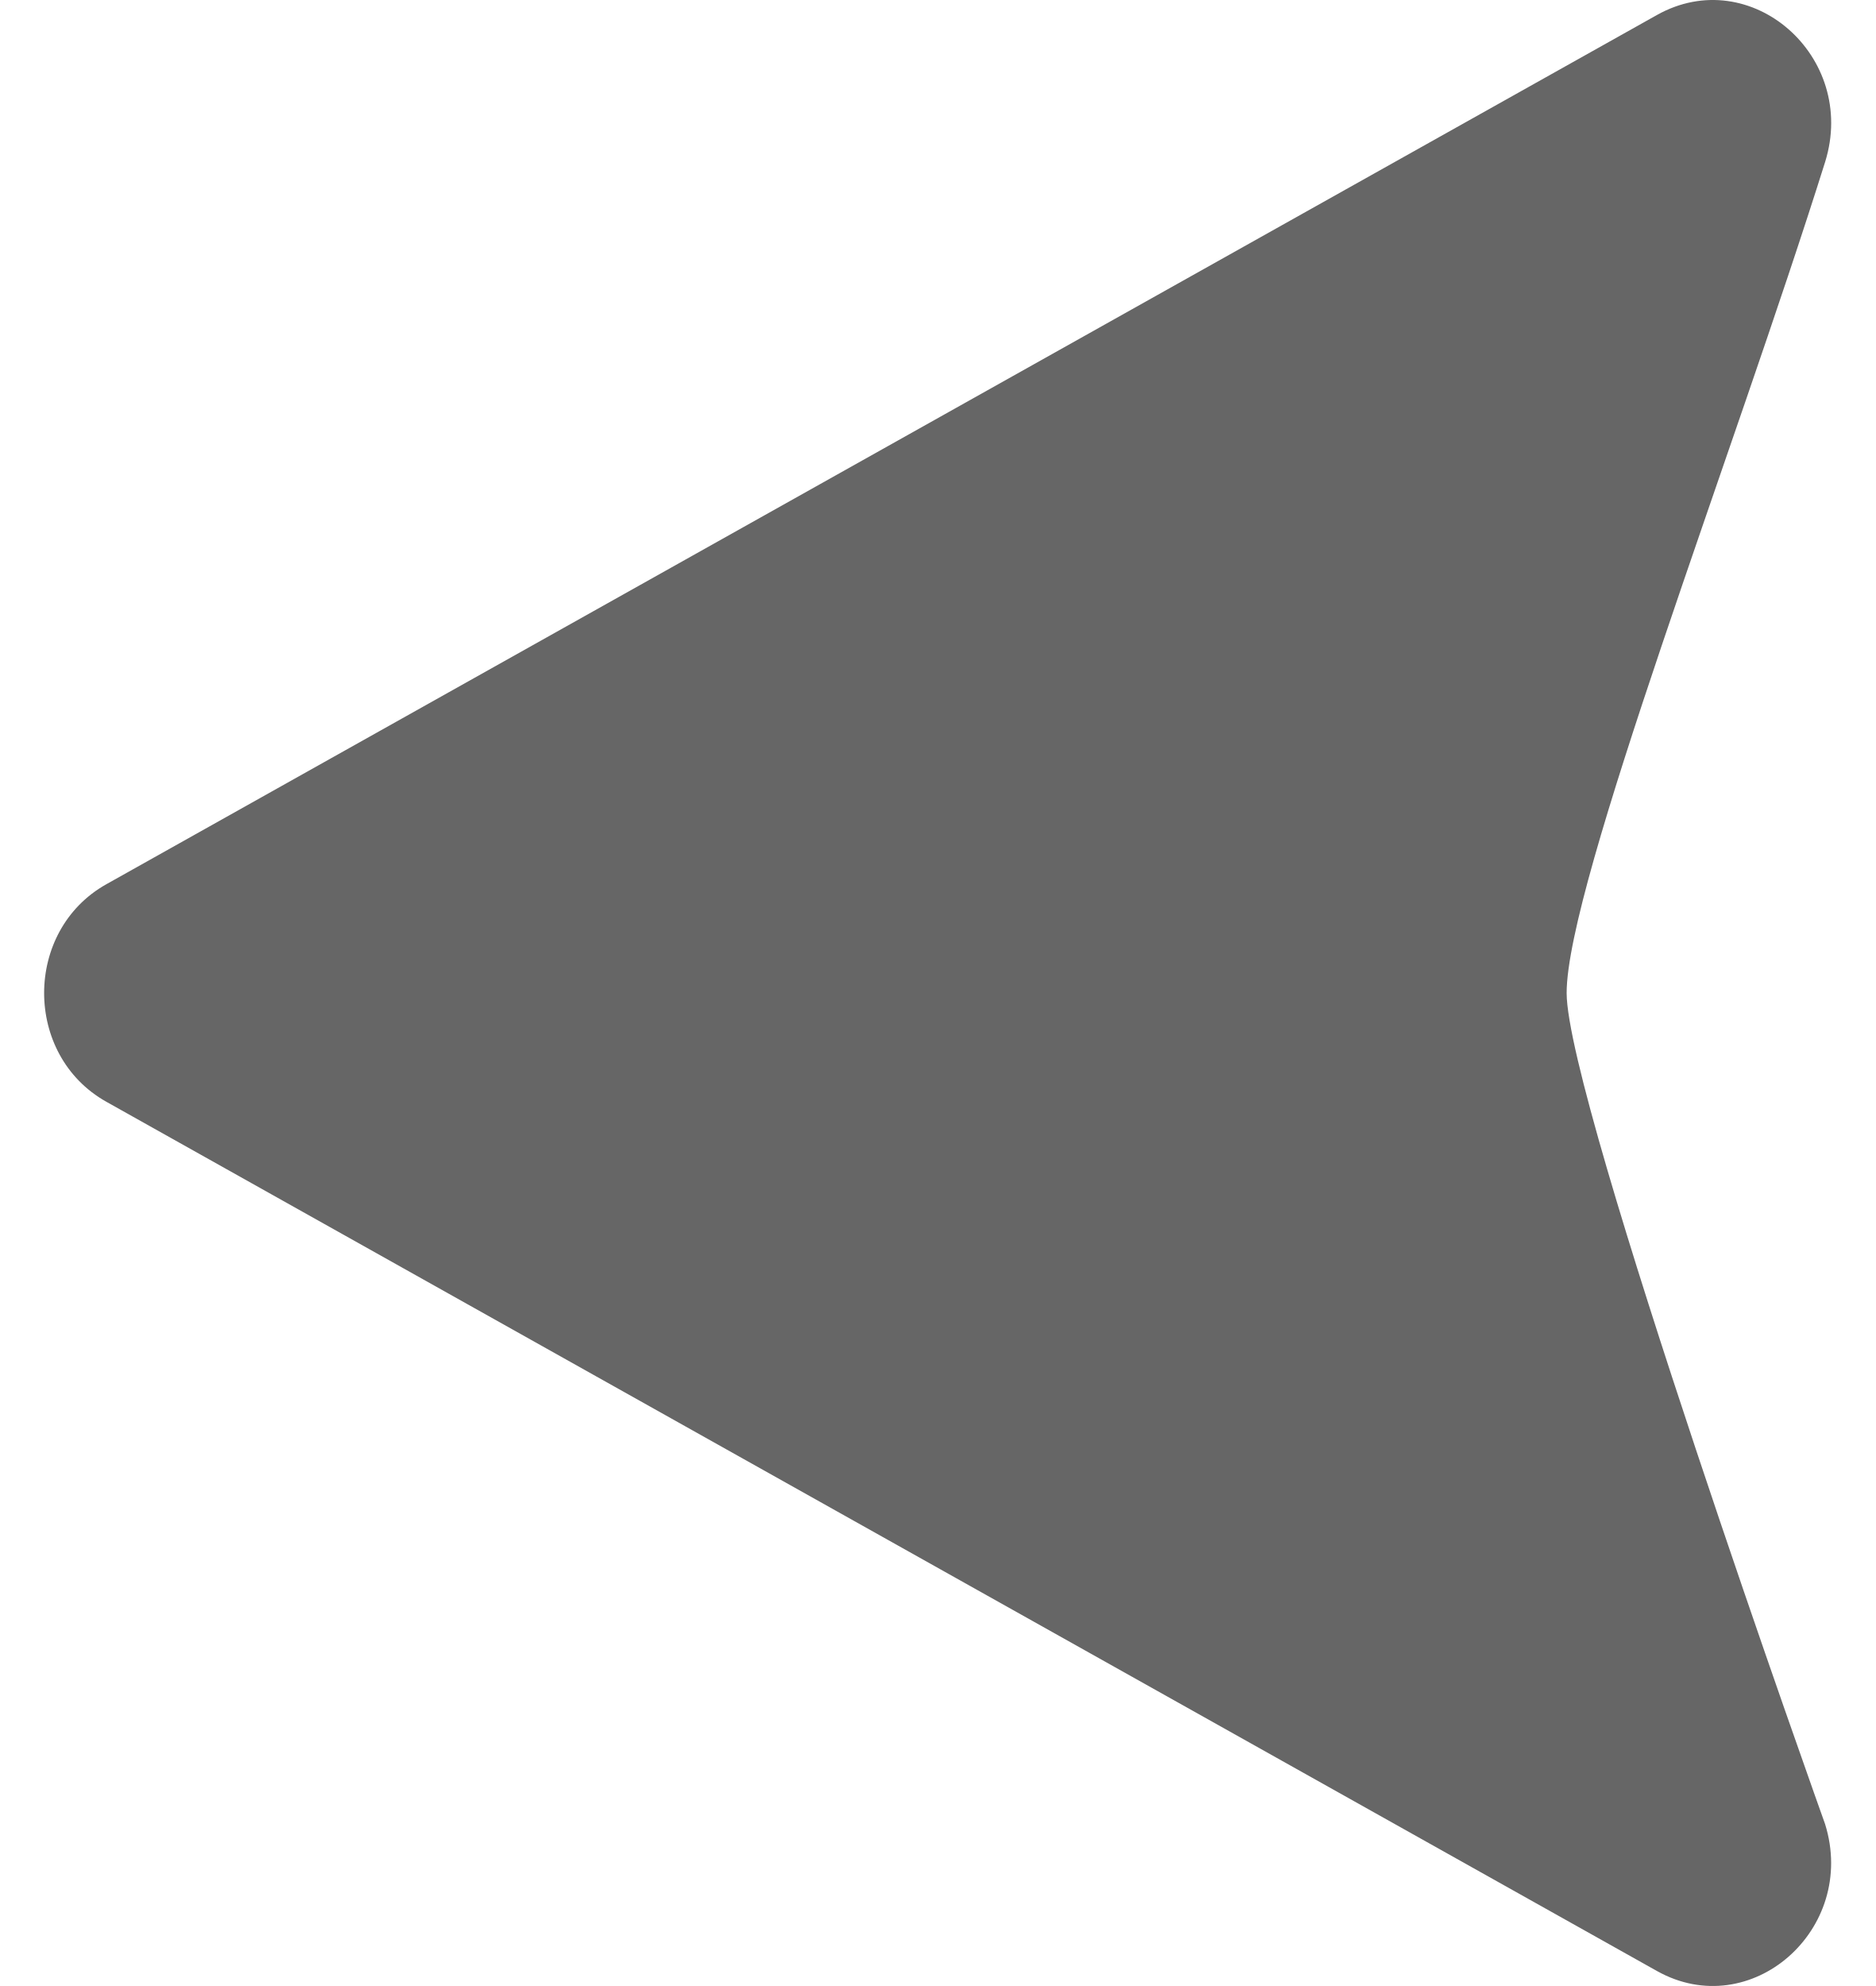
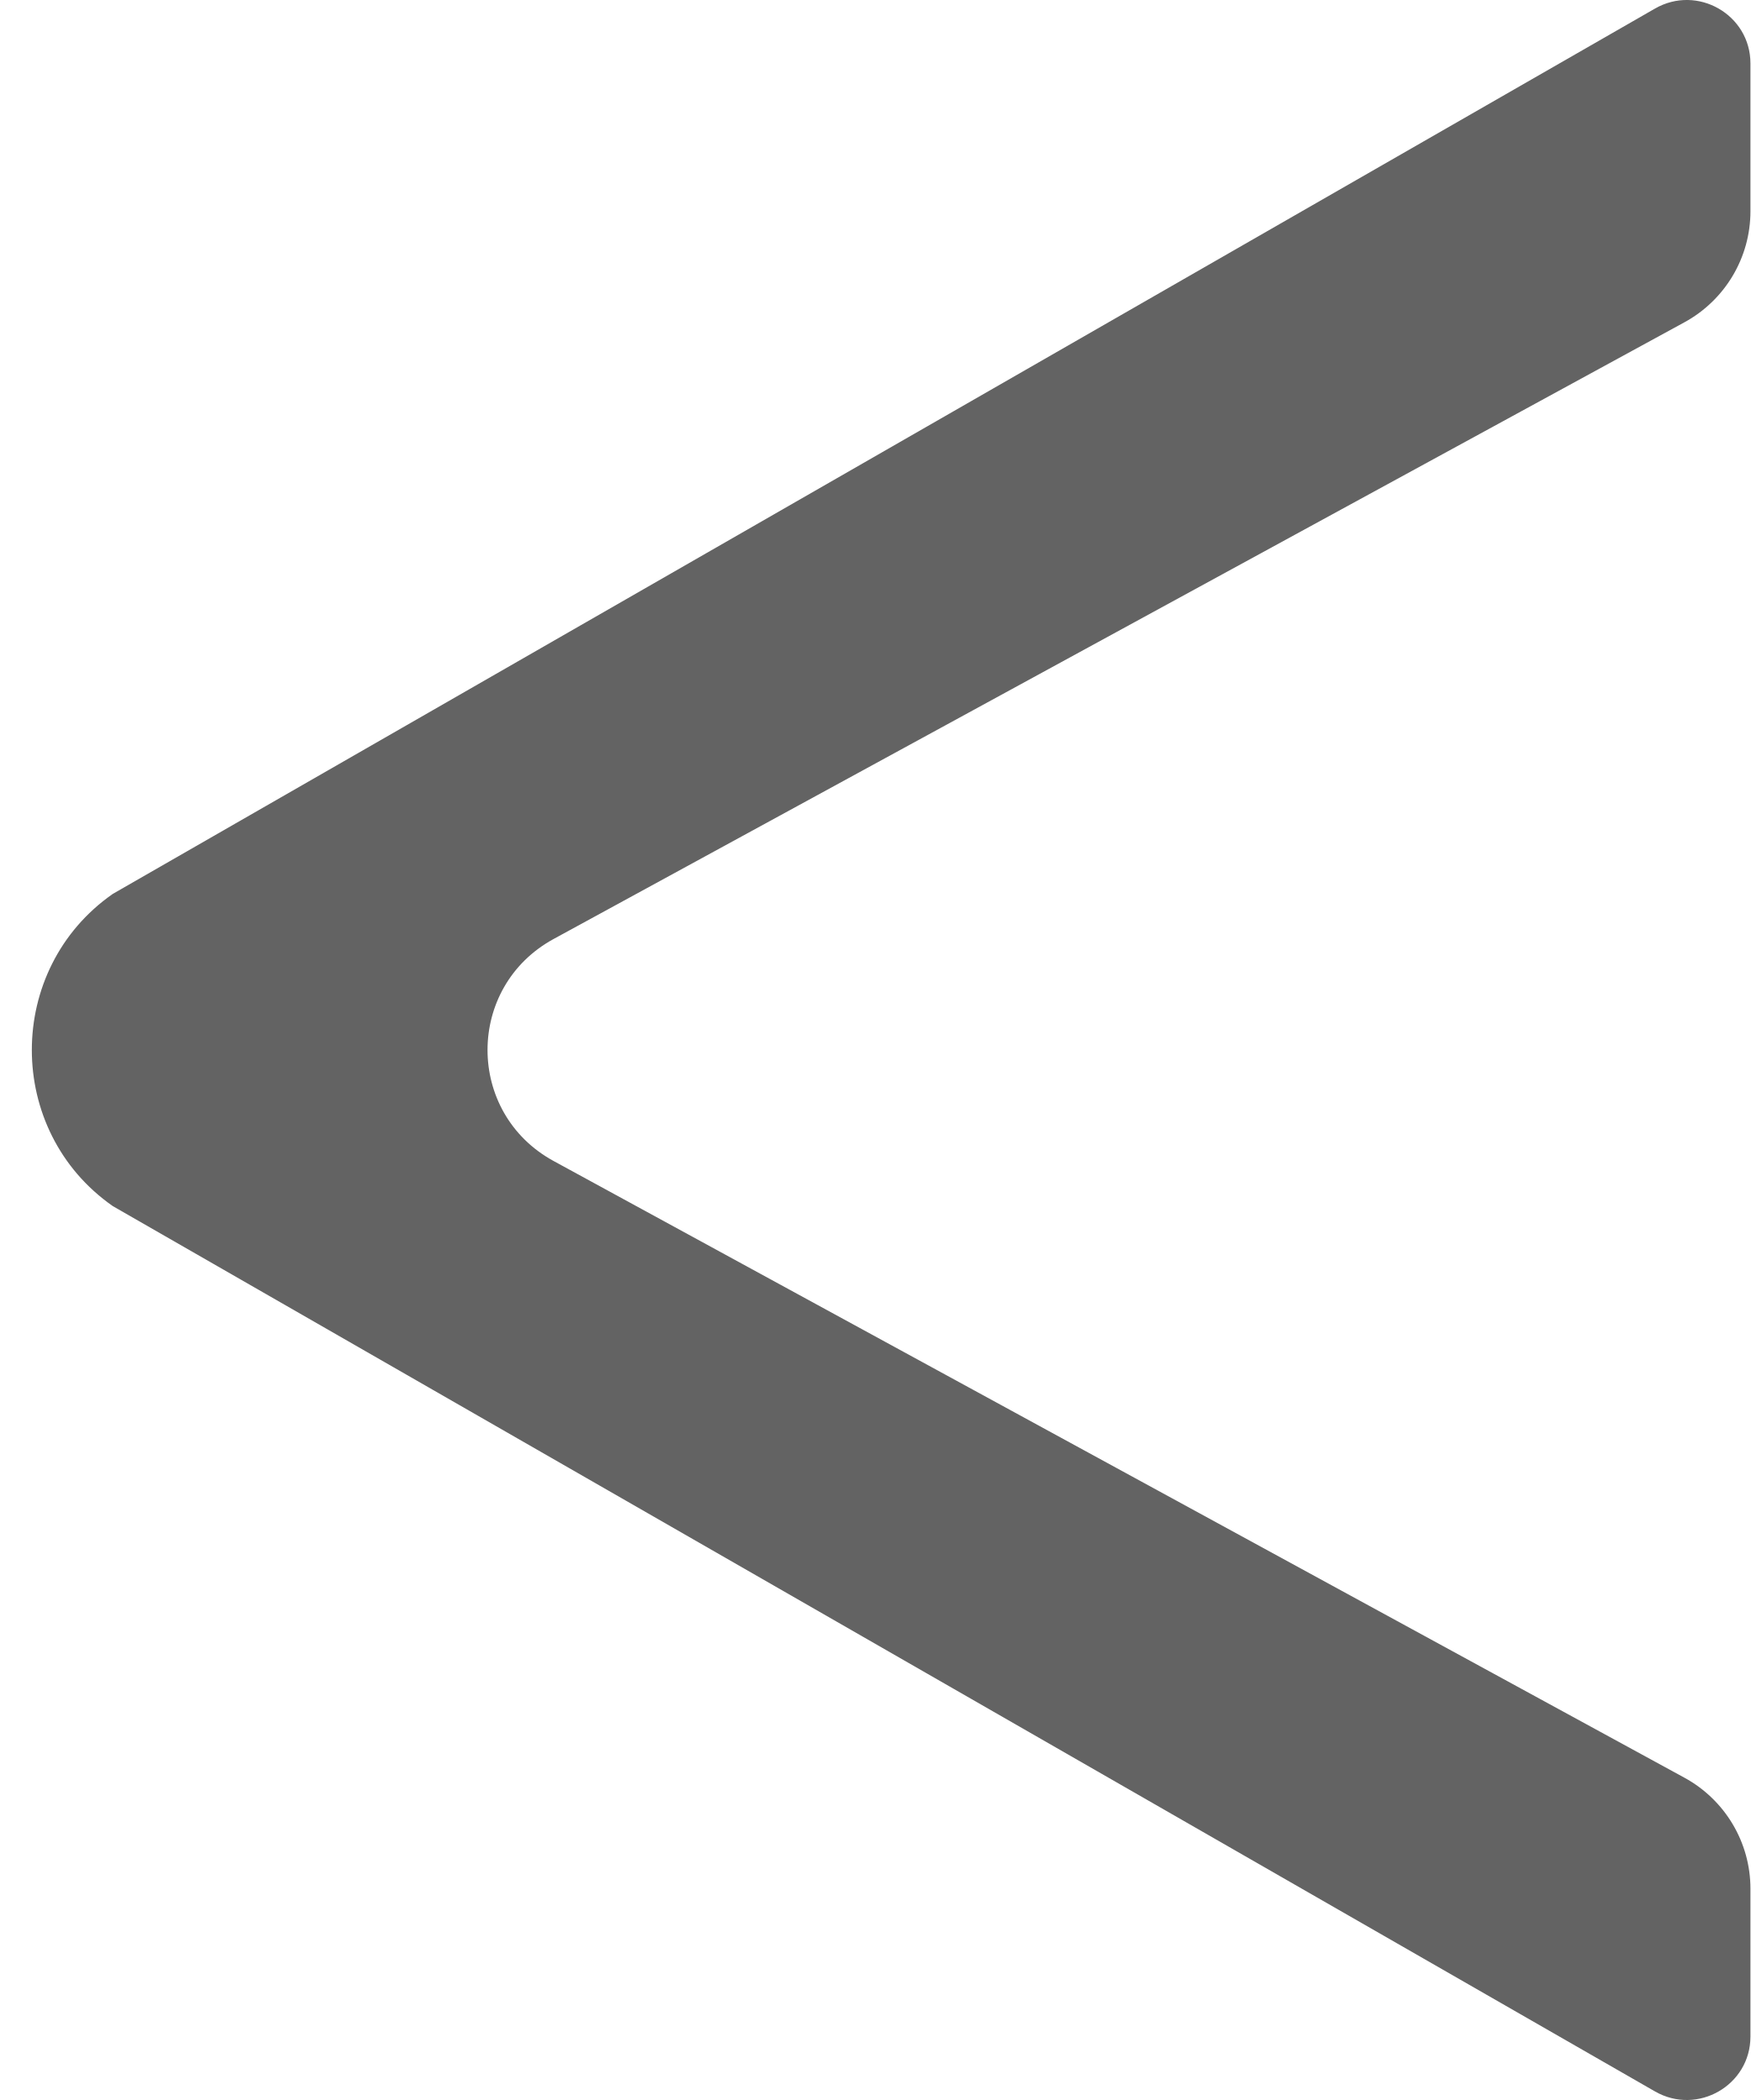
- <svg xmlns="http://www.w3.org/2000/svg" width="34" height="36" viewBox="0 0 34 36" fill="none">
-   <path d="M1.927 19.971L30.041 35.728C31.738 36.679 33.685 34.978 33.09 33.066C33.09 33.066 28.404 19.971 28.404 18C28.404 16.029 31.445 8.176 33.091 2.934C33.686 1.021 31.738 -0.679 30.041 0.272L1.927 16.029C0.426 16.871 0.423 19.127 1.927 19.971Z" fill="#333333" fill-opacity="0.75" />
+ <svg xmlns="http://www.w3.org/2000/svg" width="30" height="36" viewBox="0 0 30 36" fill="none">
+   <path d="M1.933 15.324L28.364 0.147C29.091 -0.271 30 0.251 30 1.087V3.623C30 4.415 29.566 5.145 28.867 5.526L9.488 16.097C7.978 16.921 7.978 19.079 9.488 19.903L28.867 30.474C29.566 30.855 30 31.585 30 32.377V34.913C30 35.749 29.091 36.271 28.364 35.853L1.933 20.676C0.083 19.384 0.083 16.616 1.933 15.324Z" fill="#636363" />
</svg>
